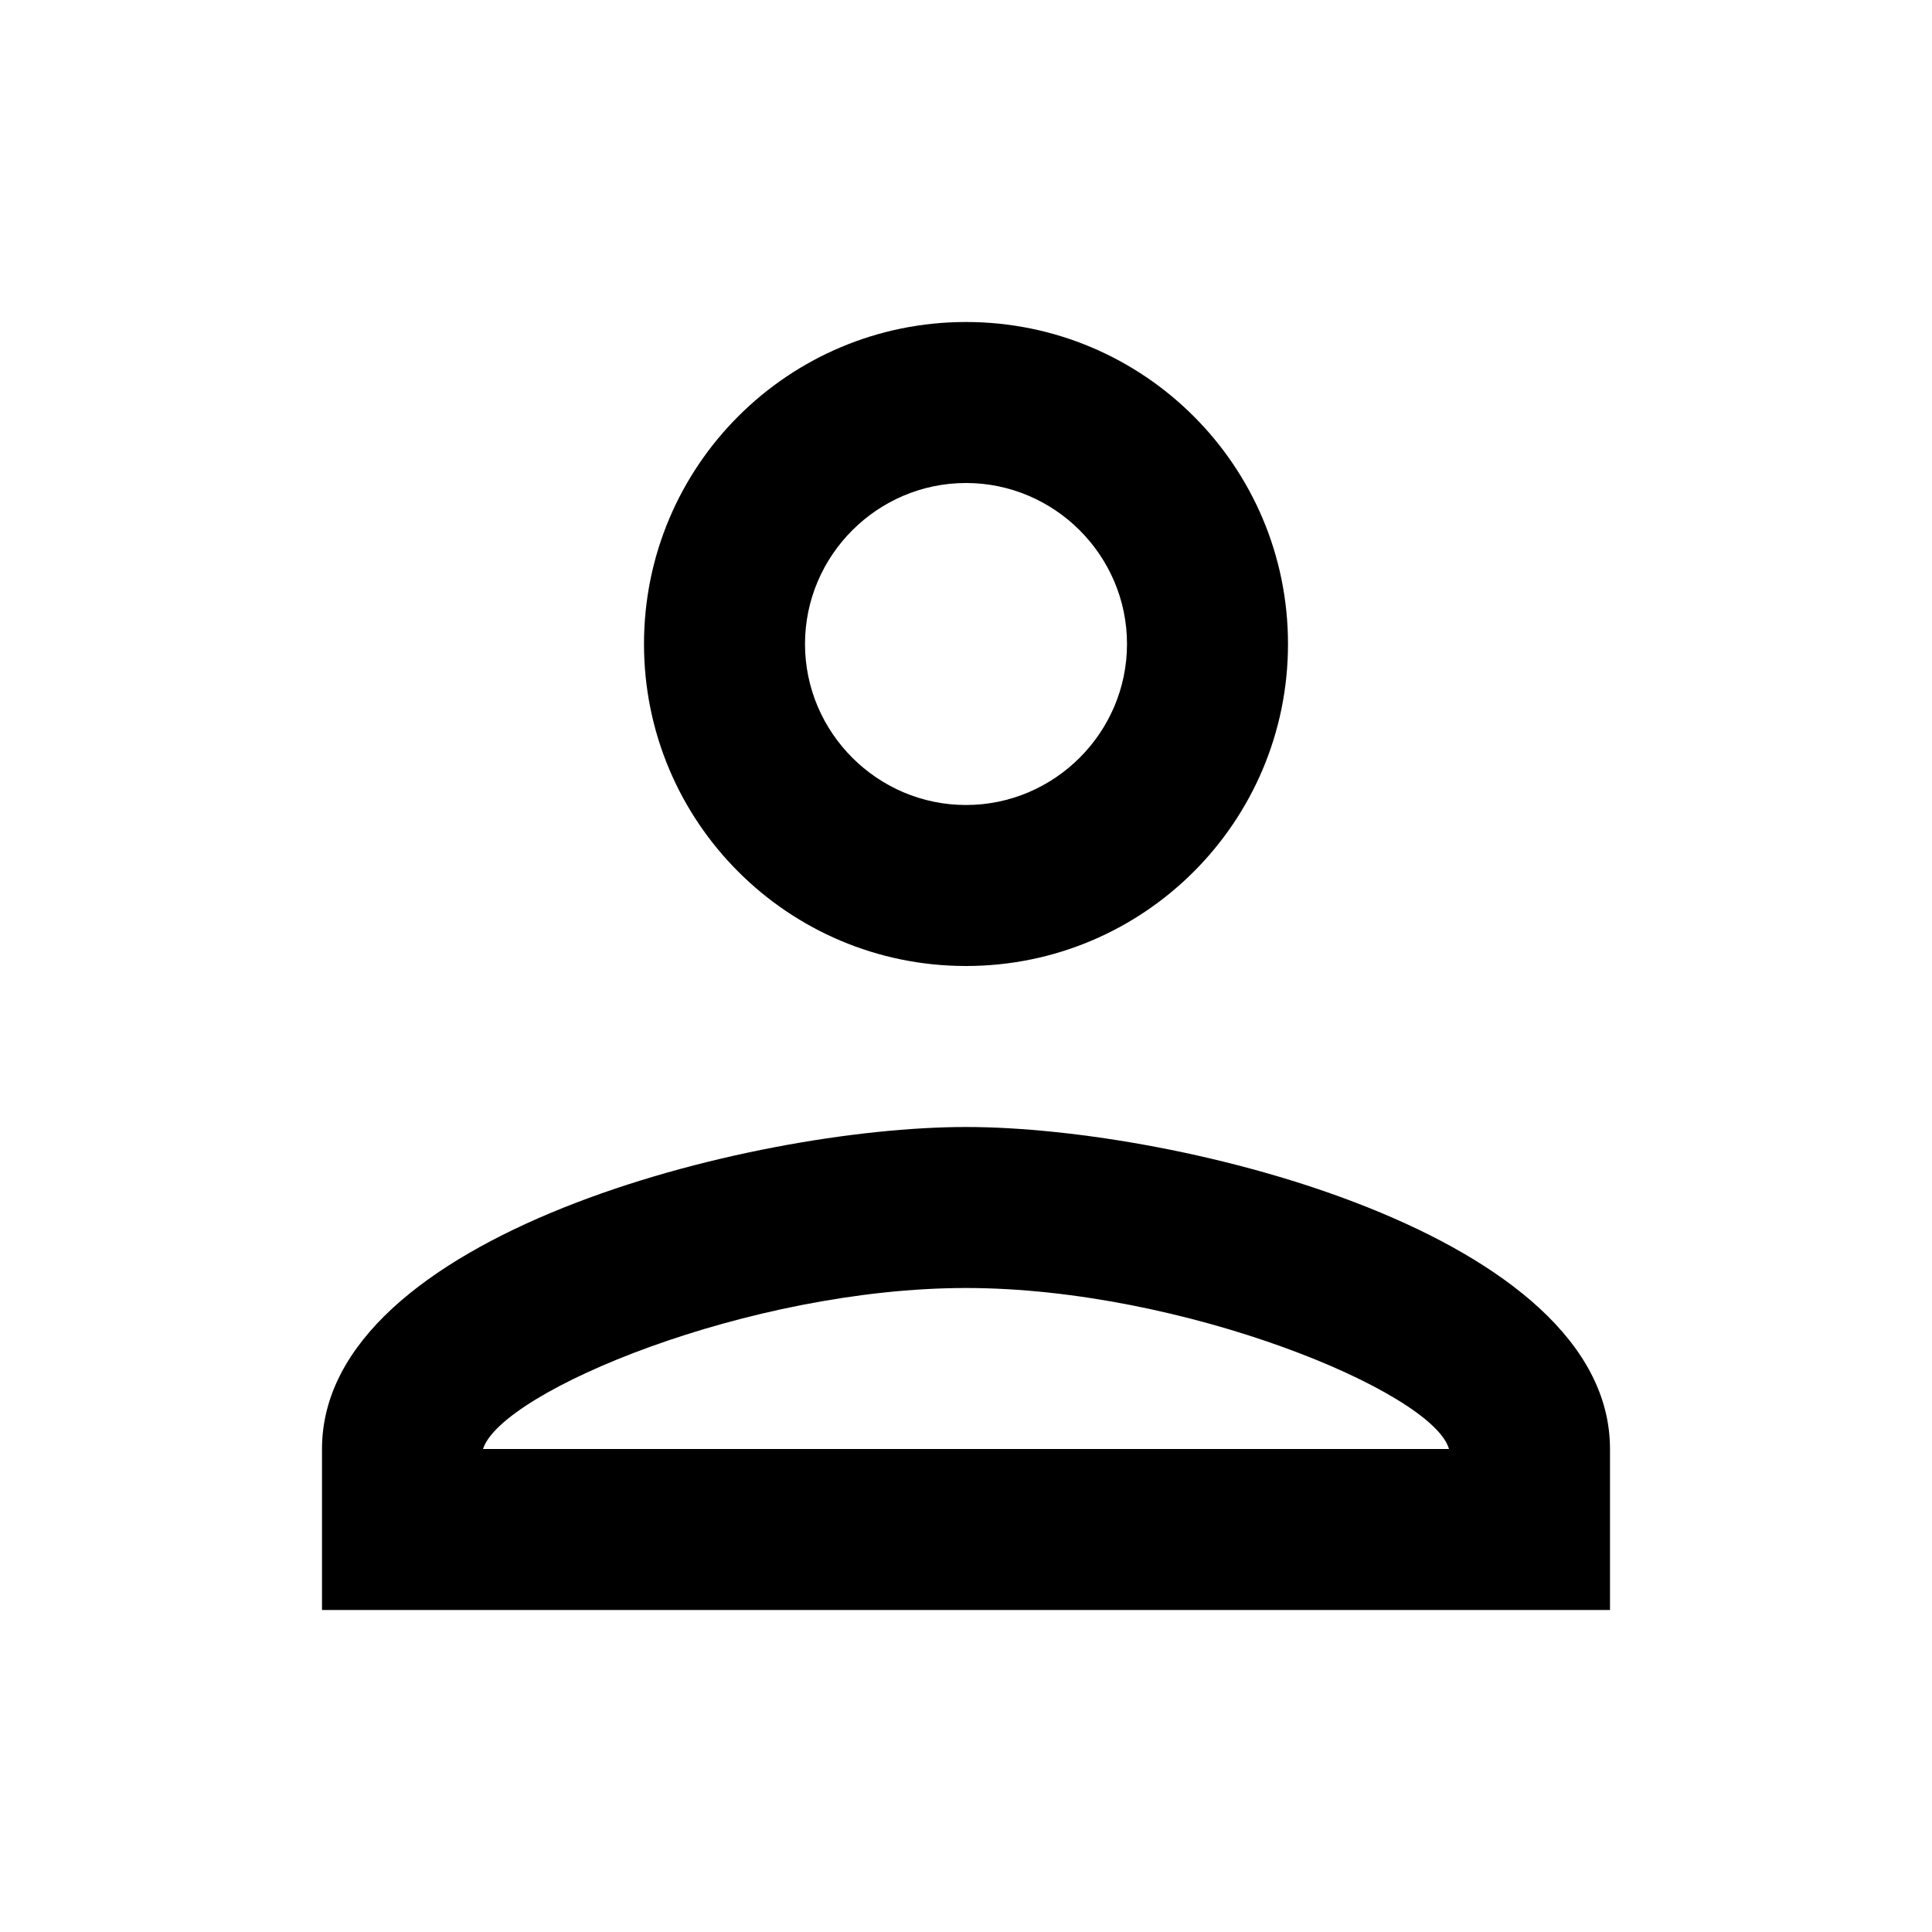
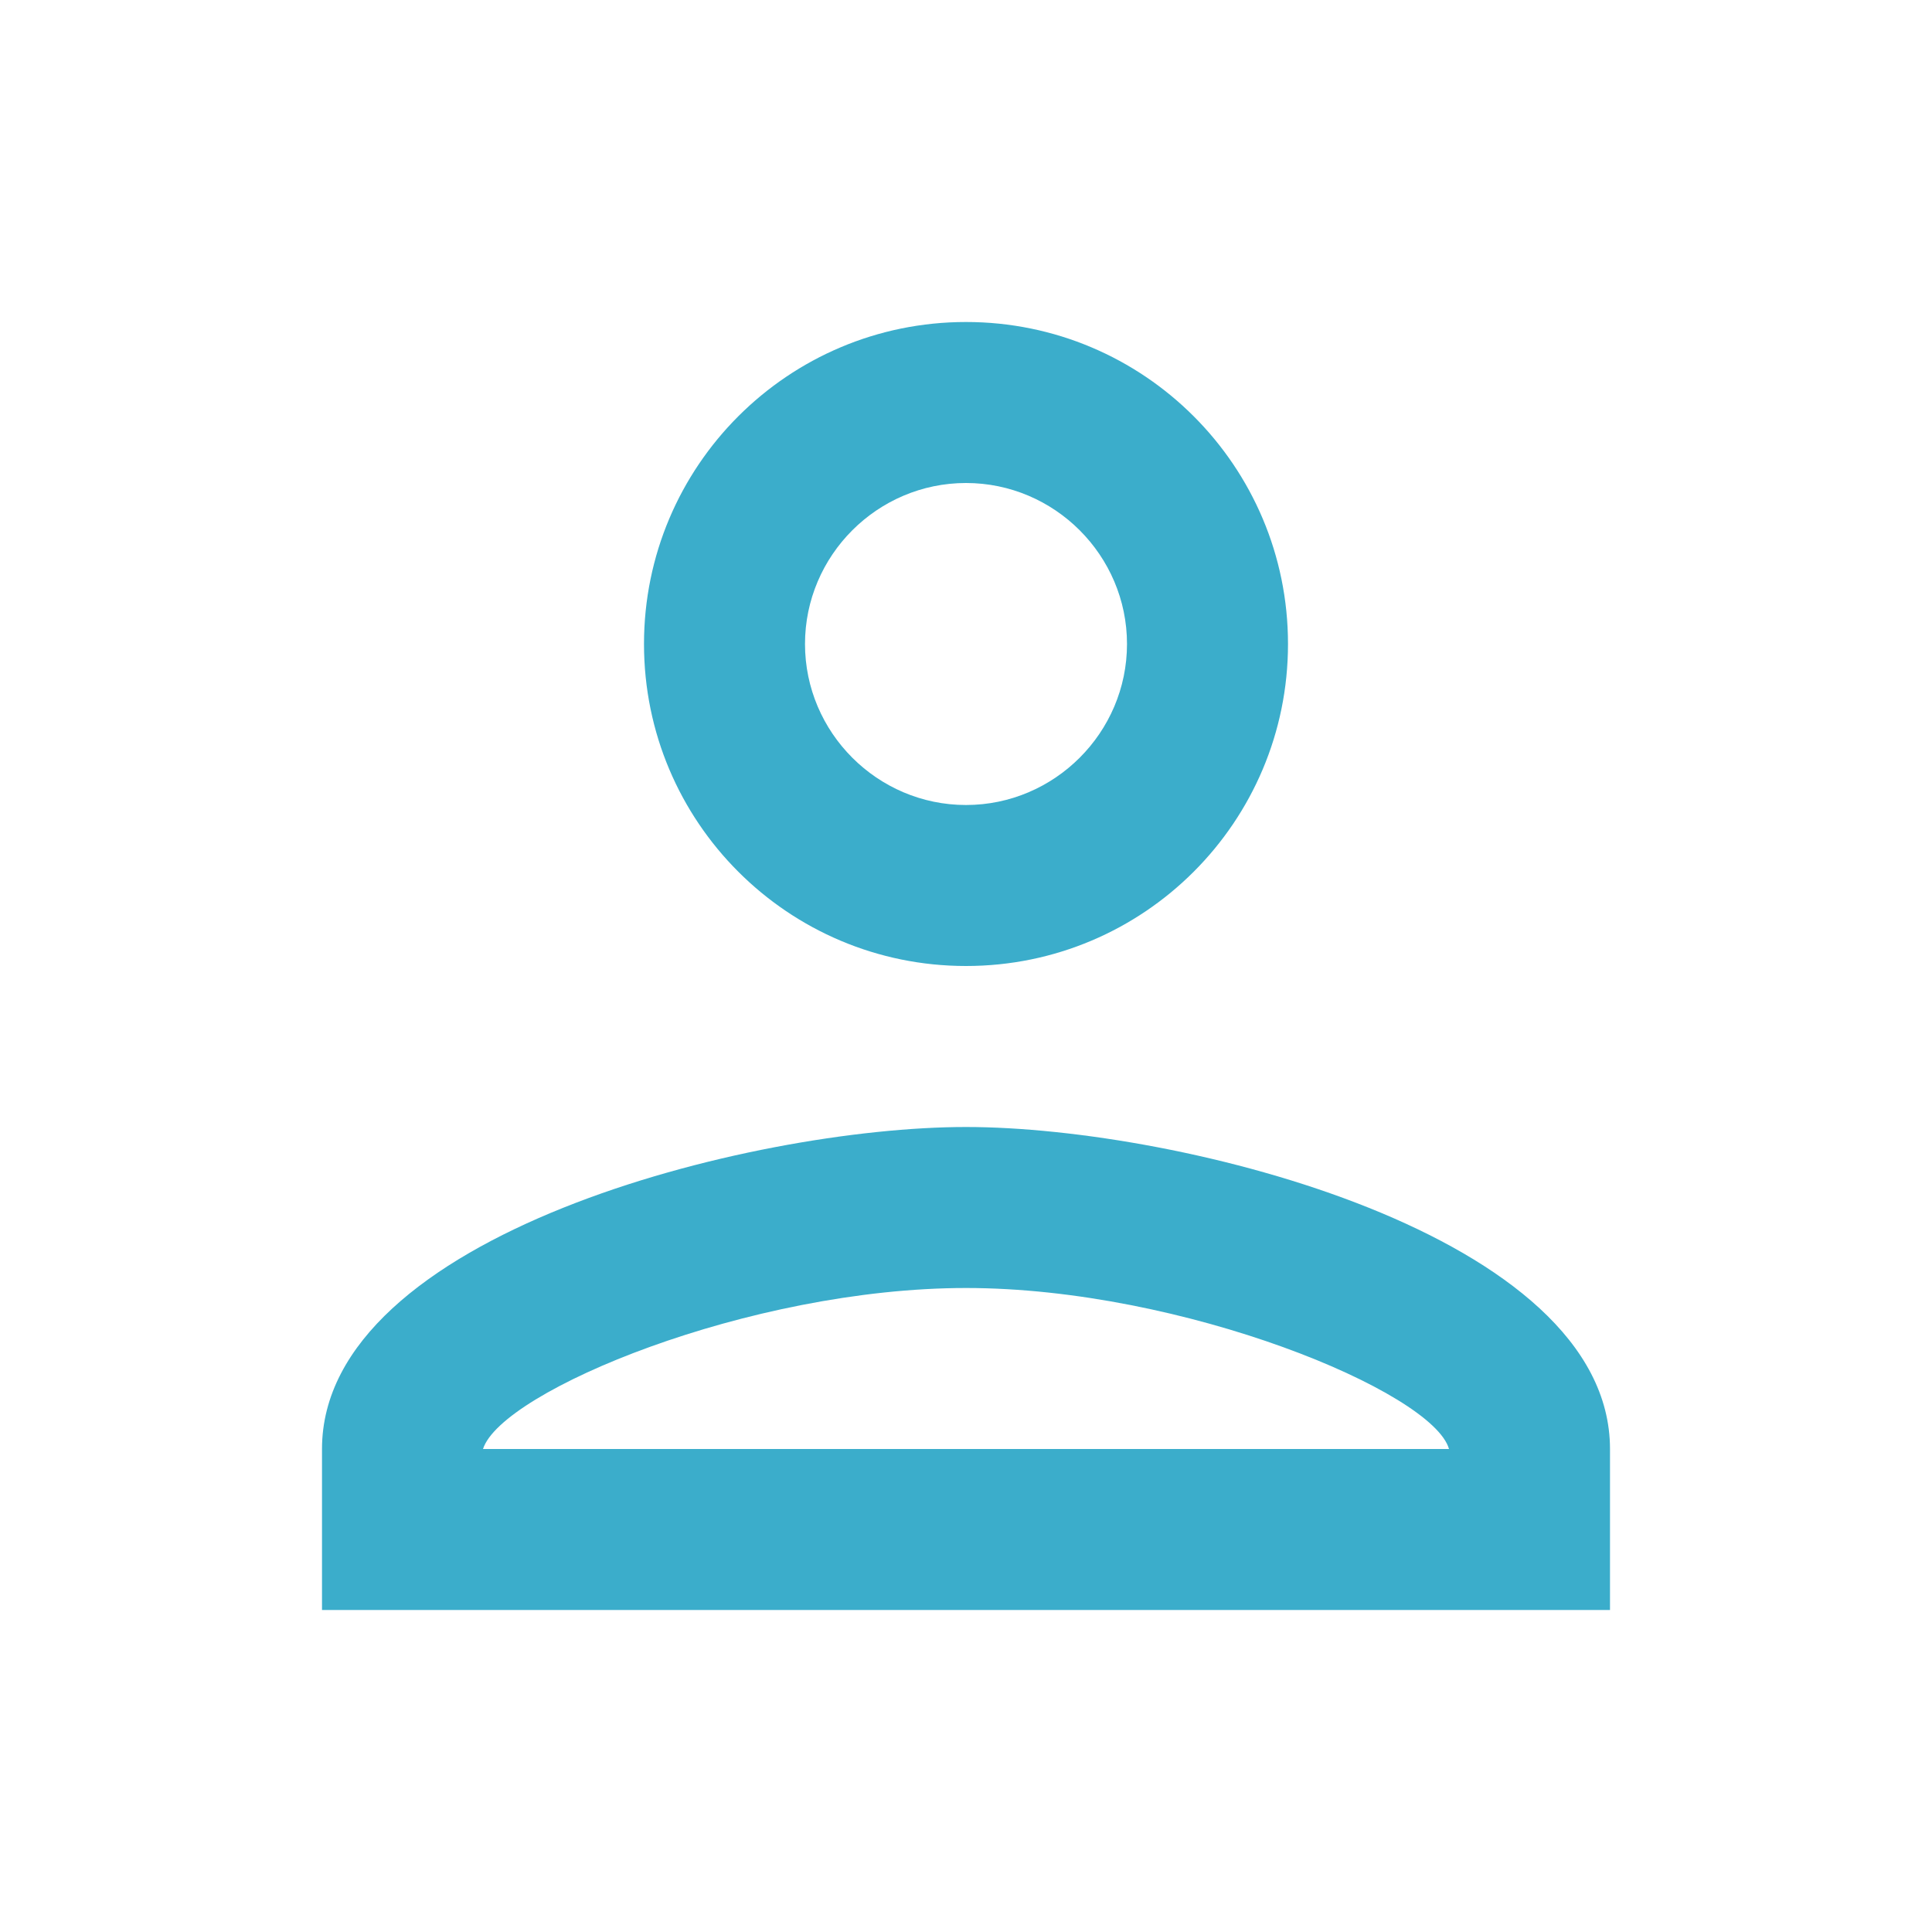
- <svg xmlns="http://www.w3.org/2000/svg" height="24px" viewBox="0 0 24 24" width="24px" fill="#000000">
+ <svg xmlns="http://www.w3.org/2000/svg" height="24px" viewBox="0 0 24 24" width="24px" fill="#3BADCB">
  <path d="M0 0h24v24H0V0z" fill="none" />
  <path d="M12 6c1.1 0 2 .9 2 2s-.9 2-2 2-2-.9-2-2 .9-2 2-2m0 10c2.7 0 5.8 1.29 6 2H6c.23-.72 3.31-2 6-2m0-12C9.79 4 8 5.79 8 8s1.79 4 4 4 4-1.79 4-4-1.79-4-4-4zm0 10c-2.67 0-8 1.34-8 4v2h16v-2c0-2.66-5.33-4-8-4z" />
</svg>
